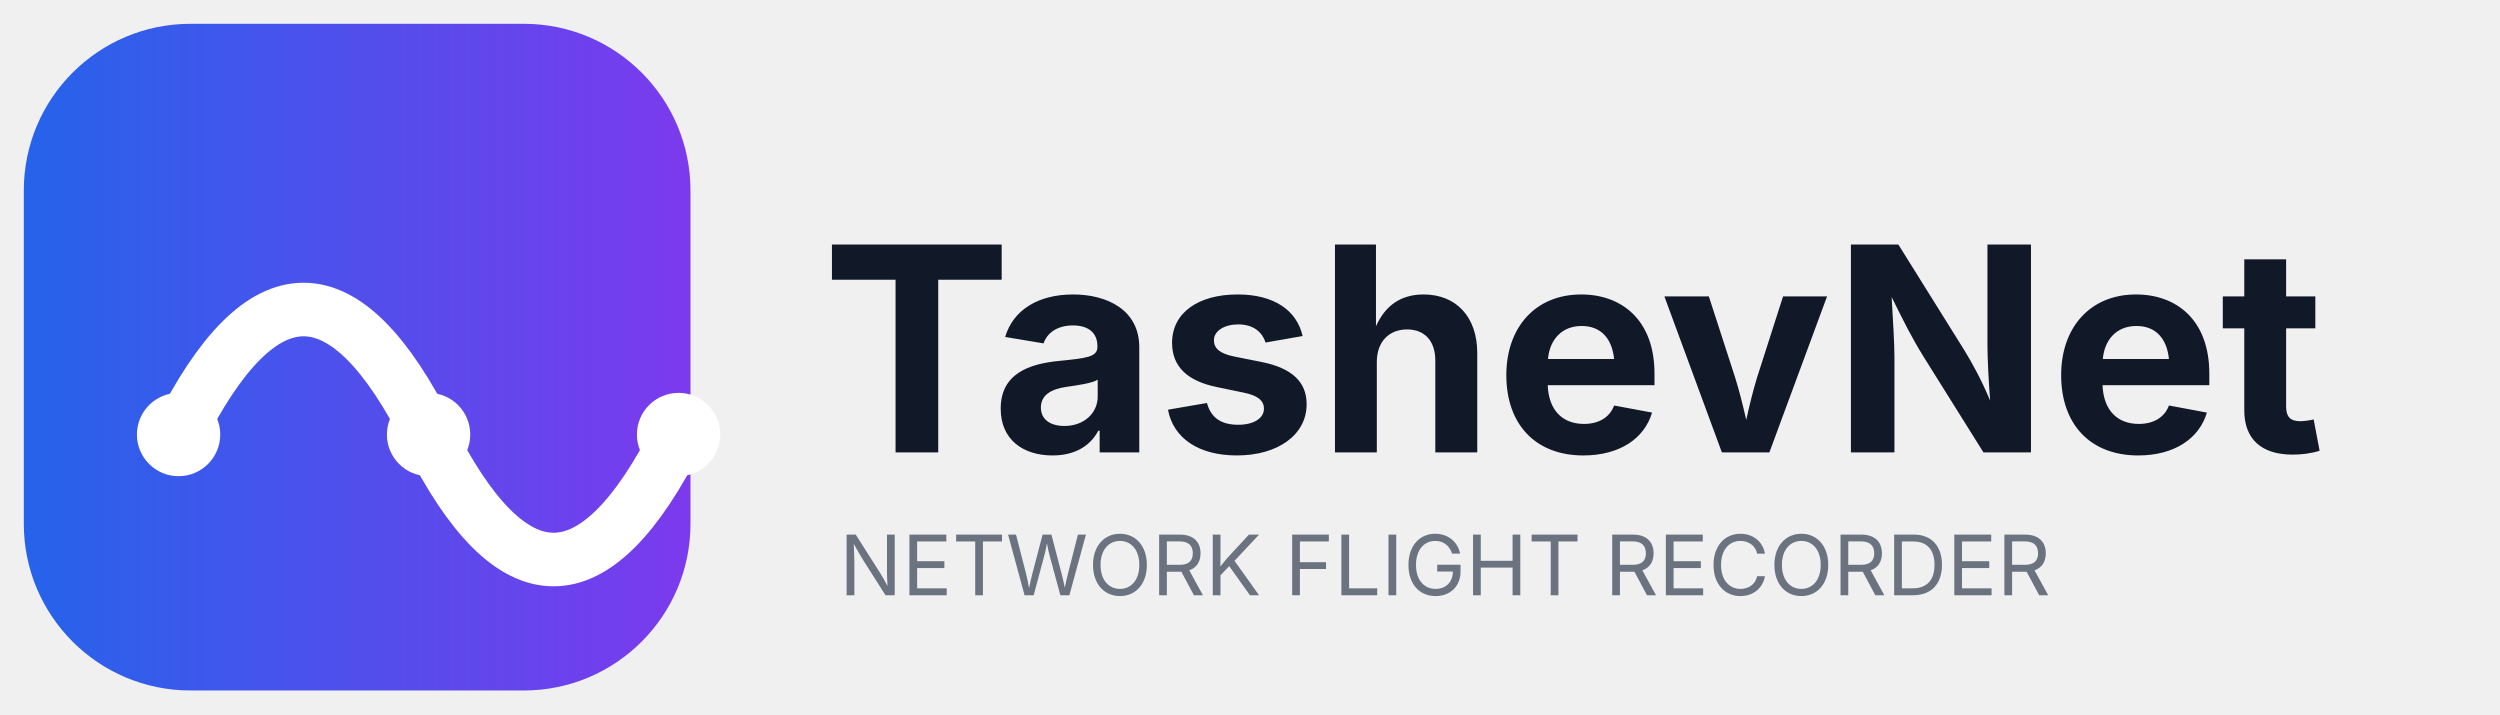
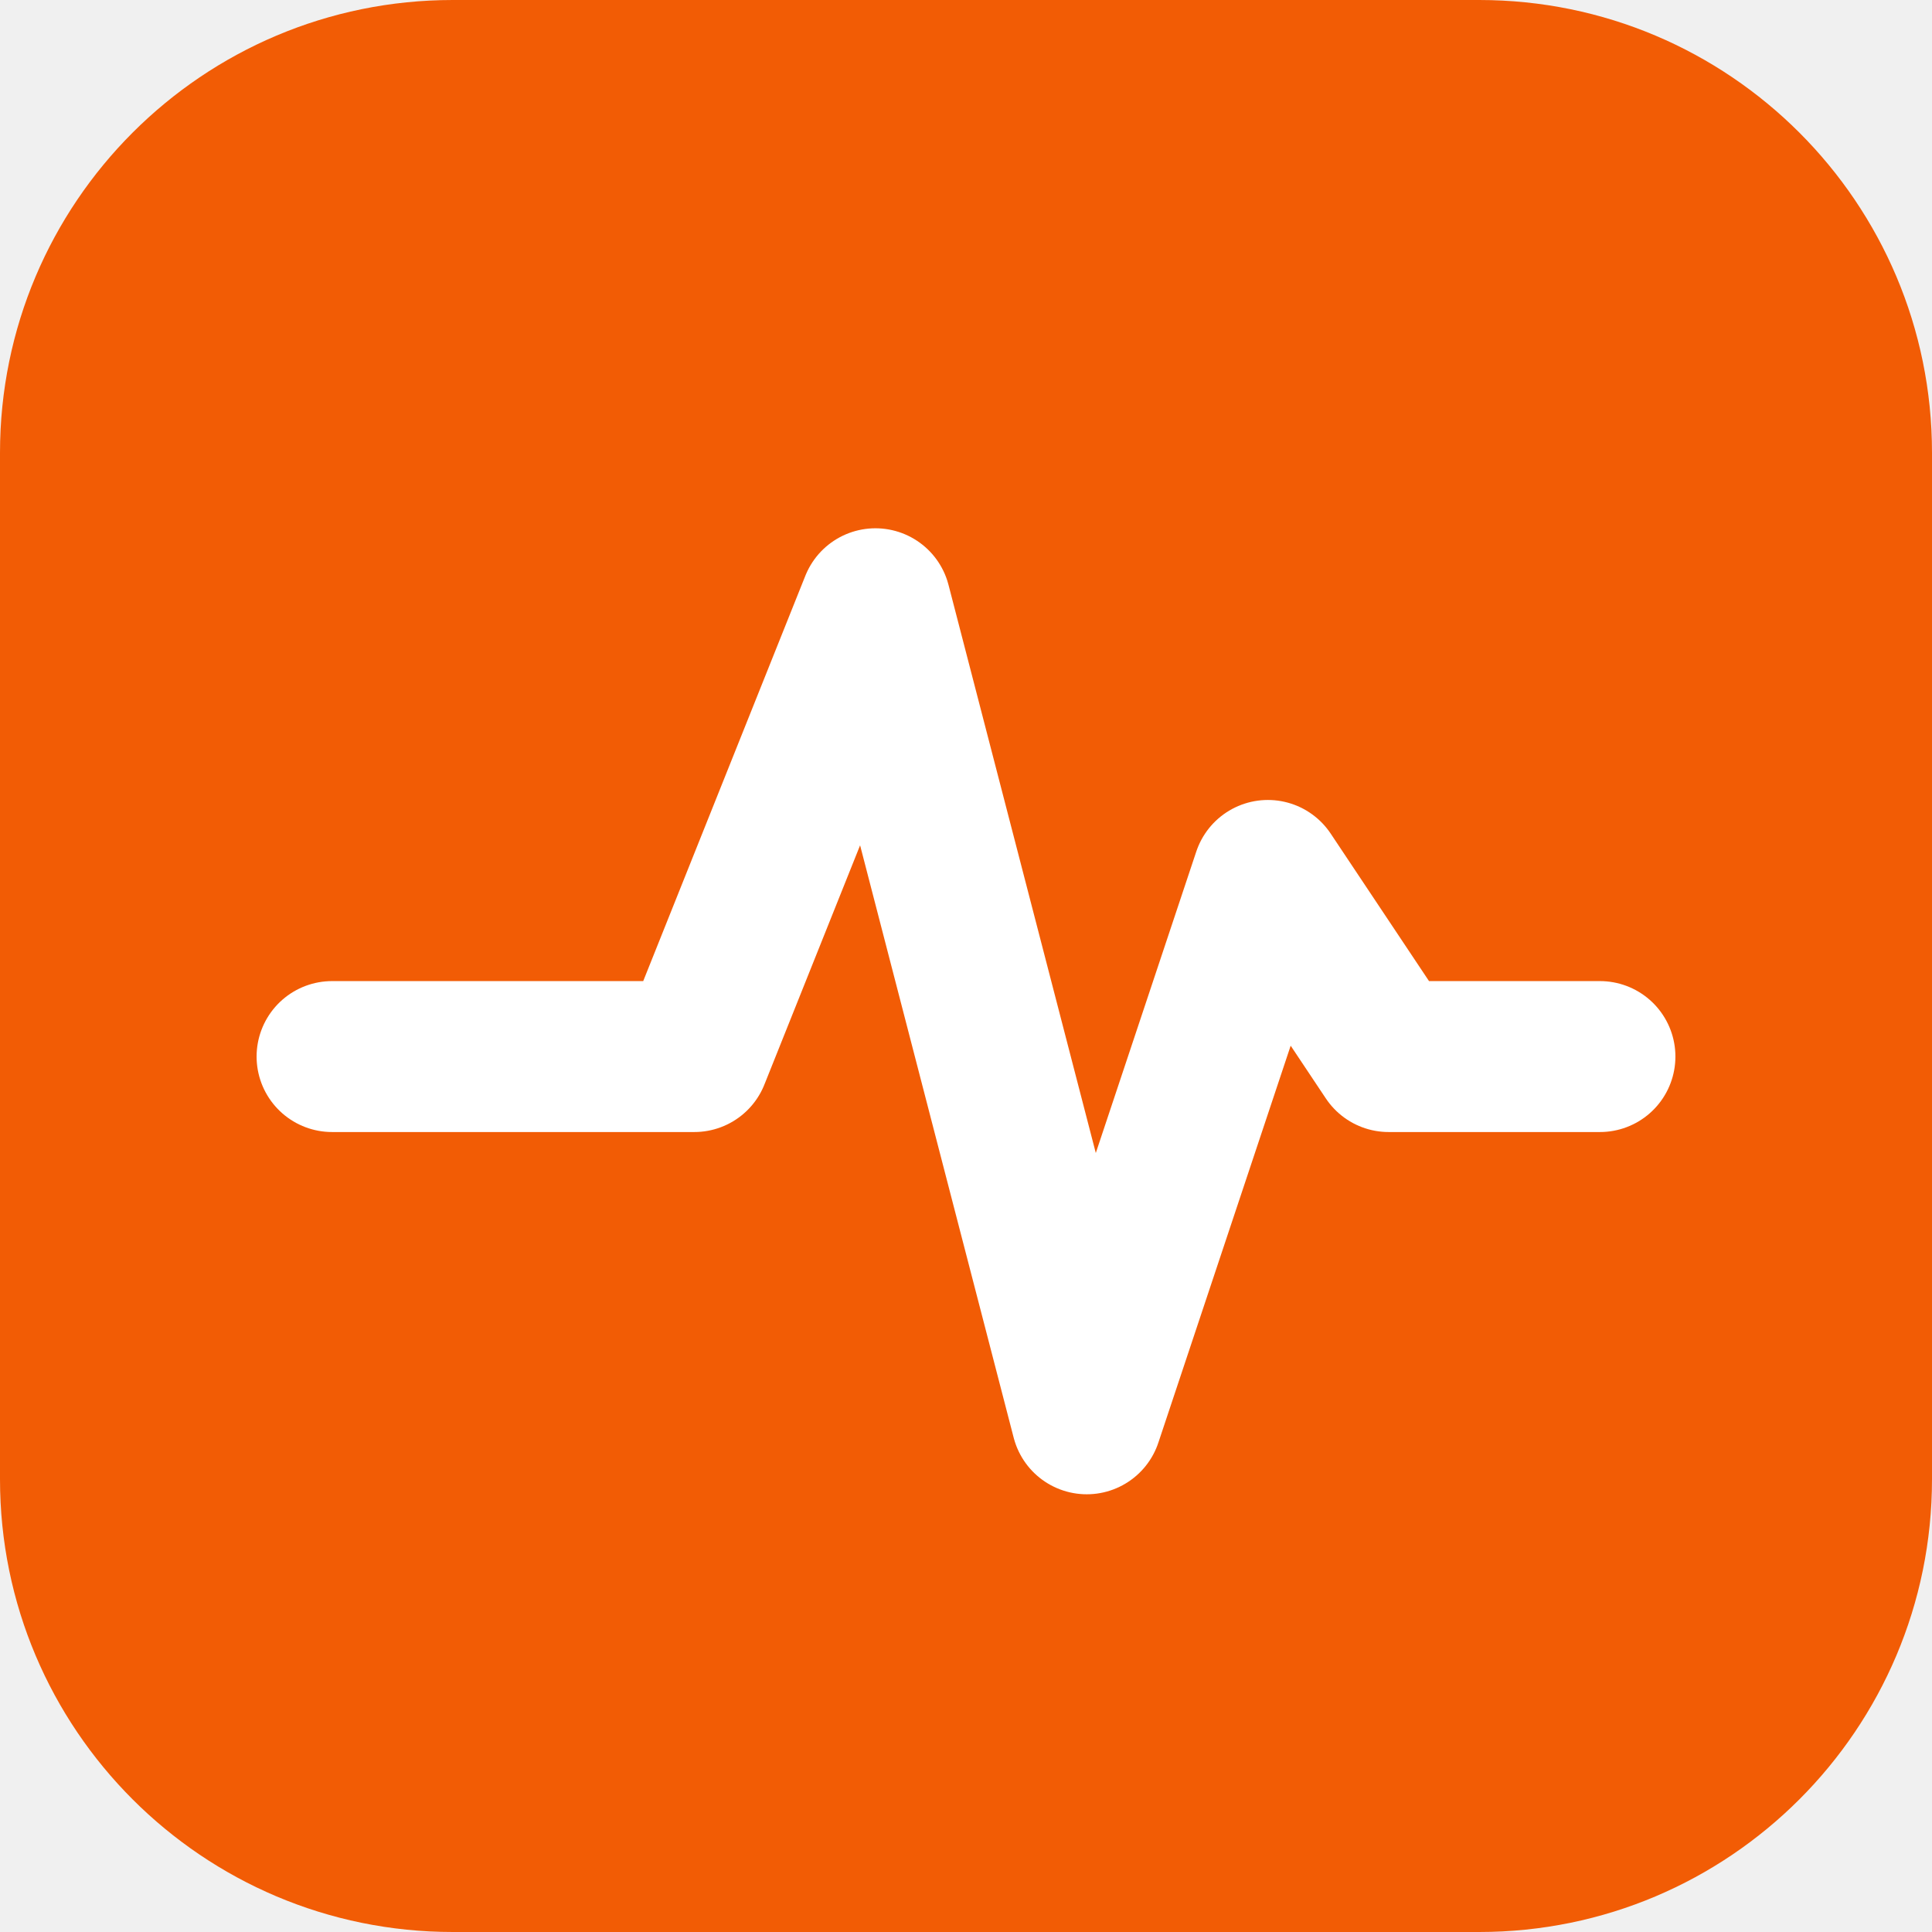
- <svg xmlns="http://www.w3.org/2000/svg" width="420" height="120" viewBox="0 0 420 120">
-   <defs>
-     <linearGradient id="g" x1="0" x2="1">
-       <stop offset="0" stop-color="#2563eb" />
-       <stop offset="1" stop-color="#7c3aed" />
-     </linearGradient>
-   </defs>
-   <rect x="4" y="4" width="112" height="112" rx="28" fill="url(#g)" />
-   <path d="M30 73c14-28 28-28 42 0s28 28 42 0" fill="none" stroke="white" stroke-width="9" stroke-linecap="round" />
-   <circle cx="30" cy="73" r="7" fill="white" />
-   <circle cx="72" cy="73" r="7" fill="white" />
-   <circle cx="114" cy="73" r="7" fill="white" />
-   <text x="138" y="76" font-family="Inter,Arial,sans-serif" font-size="48" font-weight="700" fill="#111827">TashevNet</text>
-   <text x="141" y="100" font-family="Inter,Arial,sans-serif" font-size="14" fill="#6b7280">NETWORK FLIGHT RECORDER</text>
+ <svg xmlns="http://www.w3.org/2000/svg" width="128" height="128" viewBox="0 0 128 128" role="img" aria-label="TashevNet">
+   <rect width="128" height="128" rx="30" fill="#f25c05" />
+   <path d="M22 70h24l12-30 14 54 12-36 8 12h14" fill="none" stroke="#ffffff" stroke-width="10" stroke-linecap="round" stroke-linejoin="round" />
</svg>
